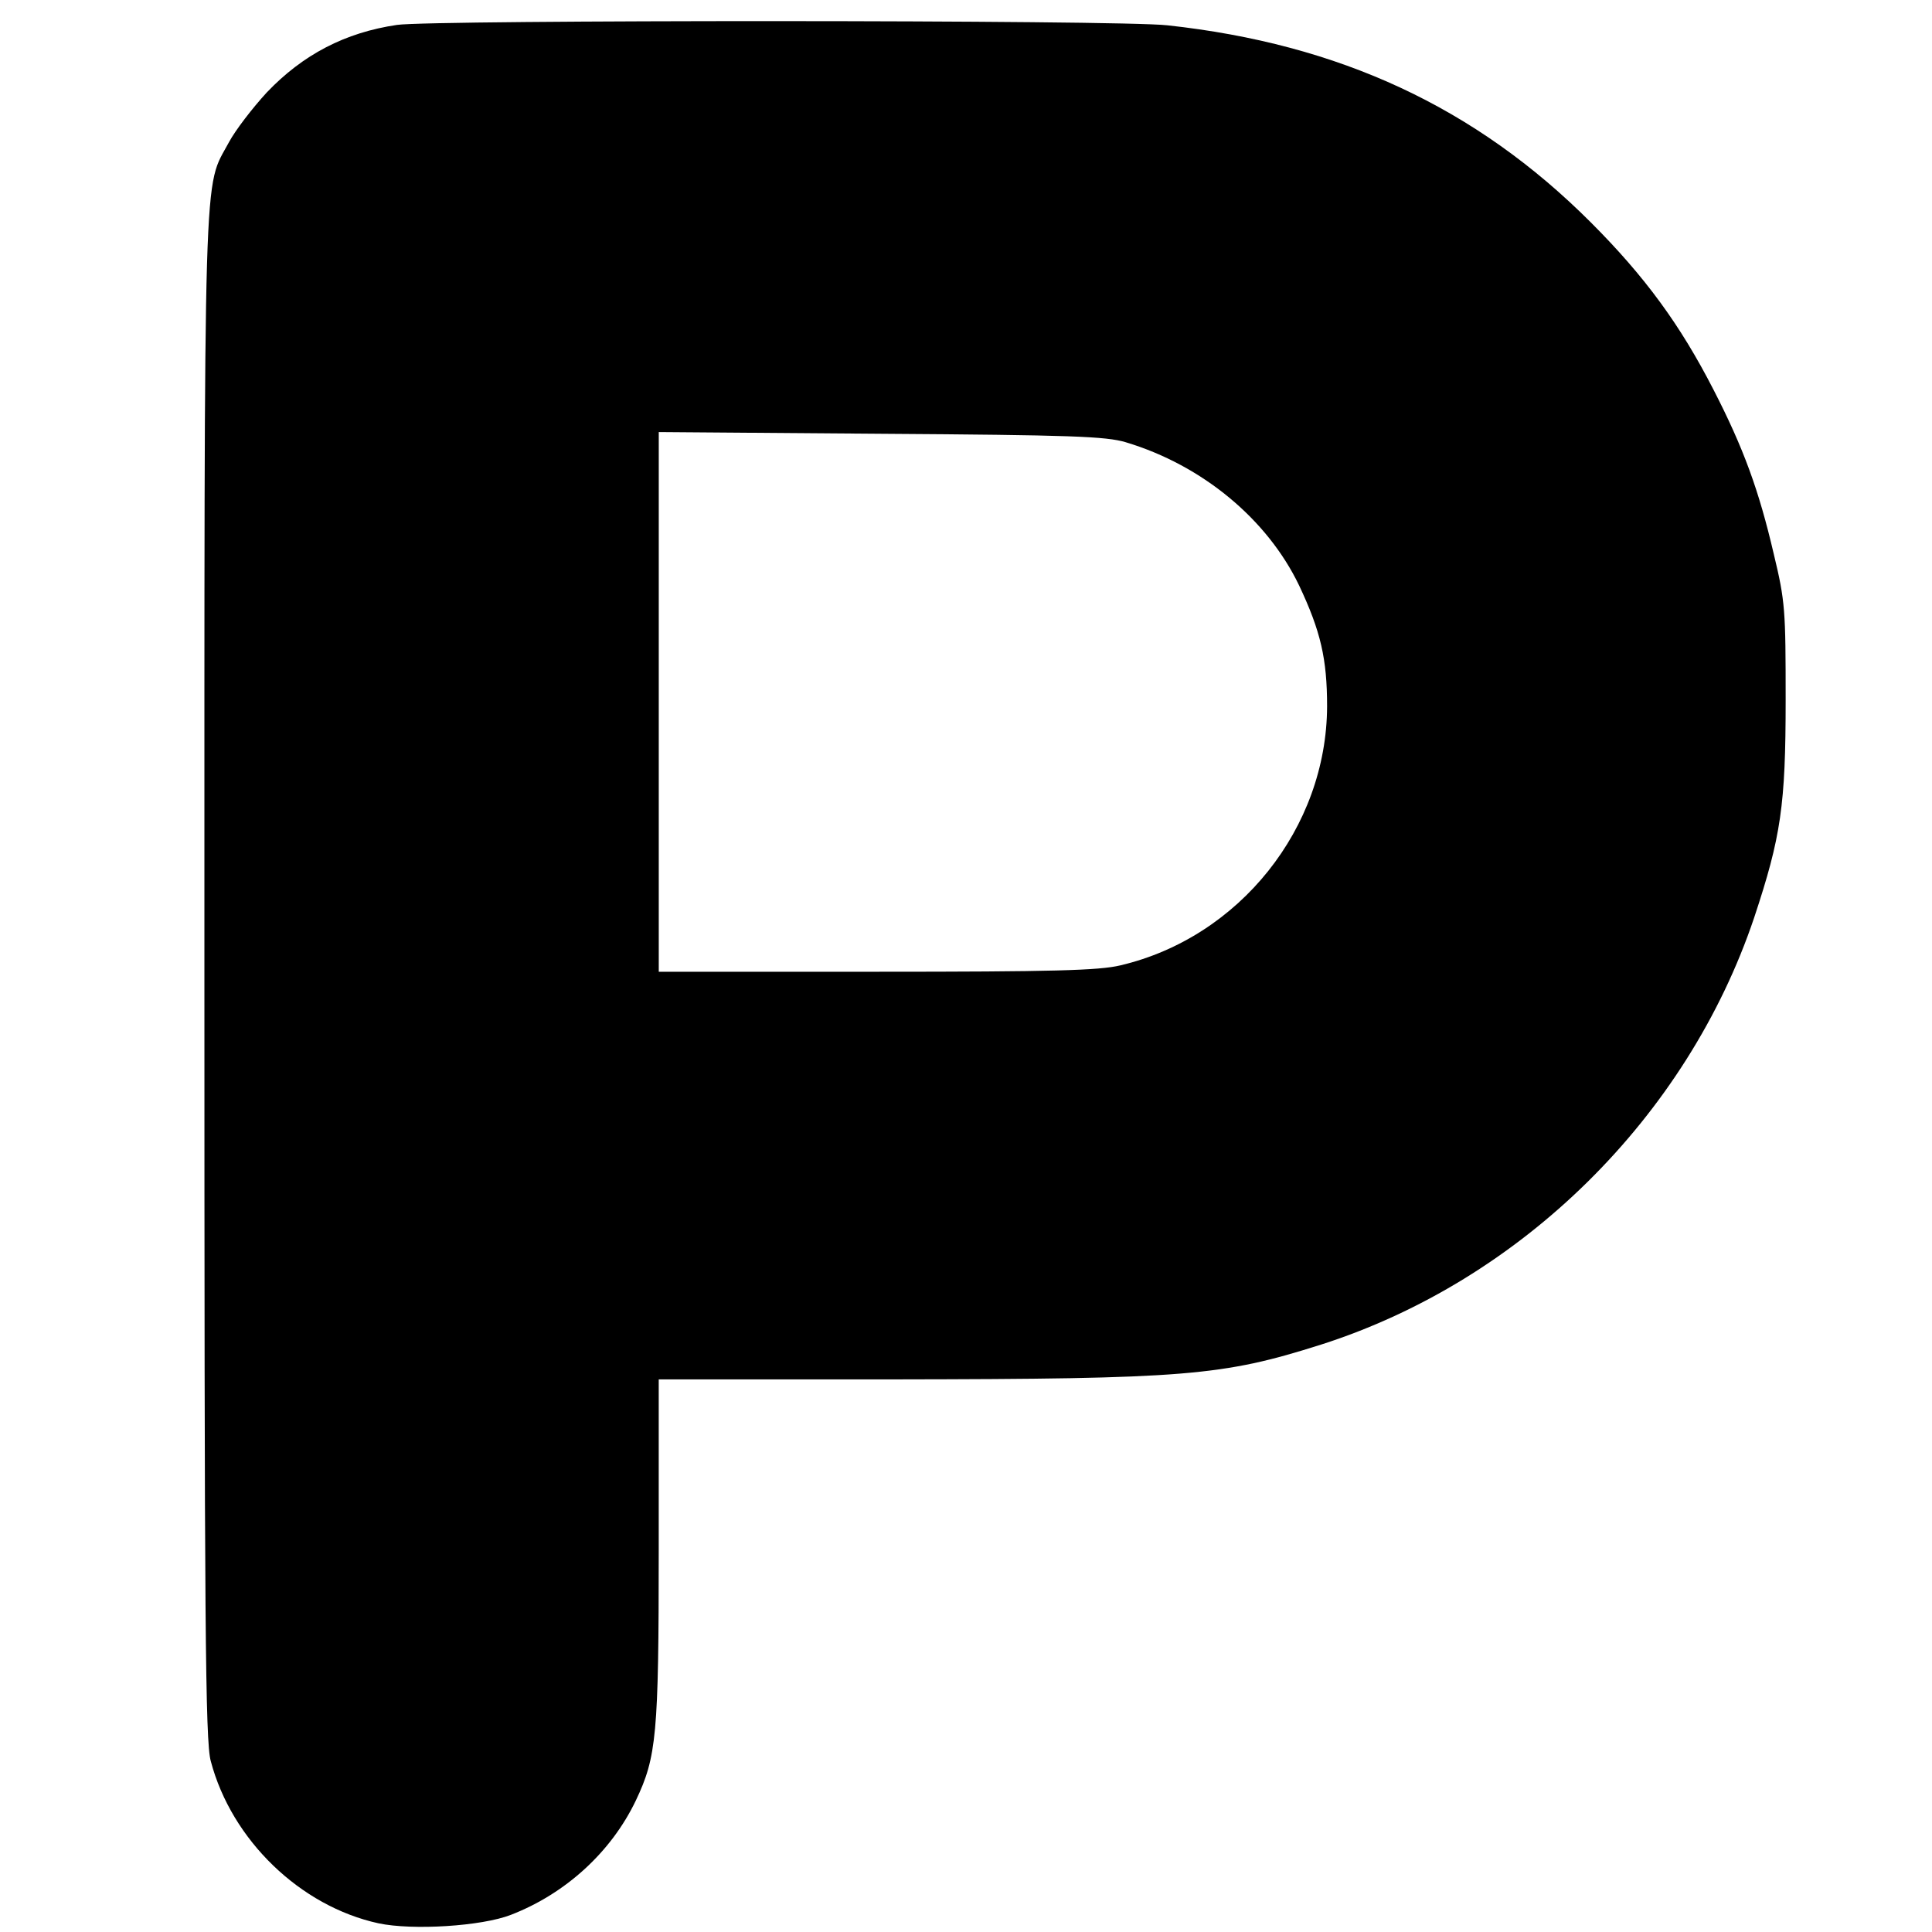
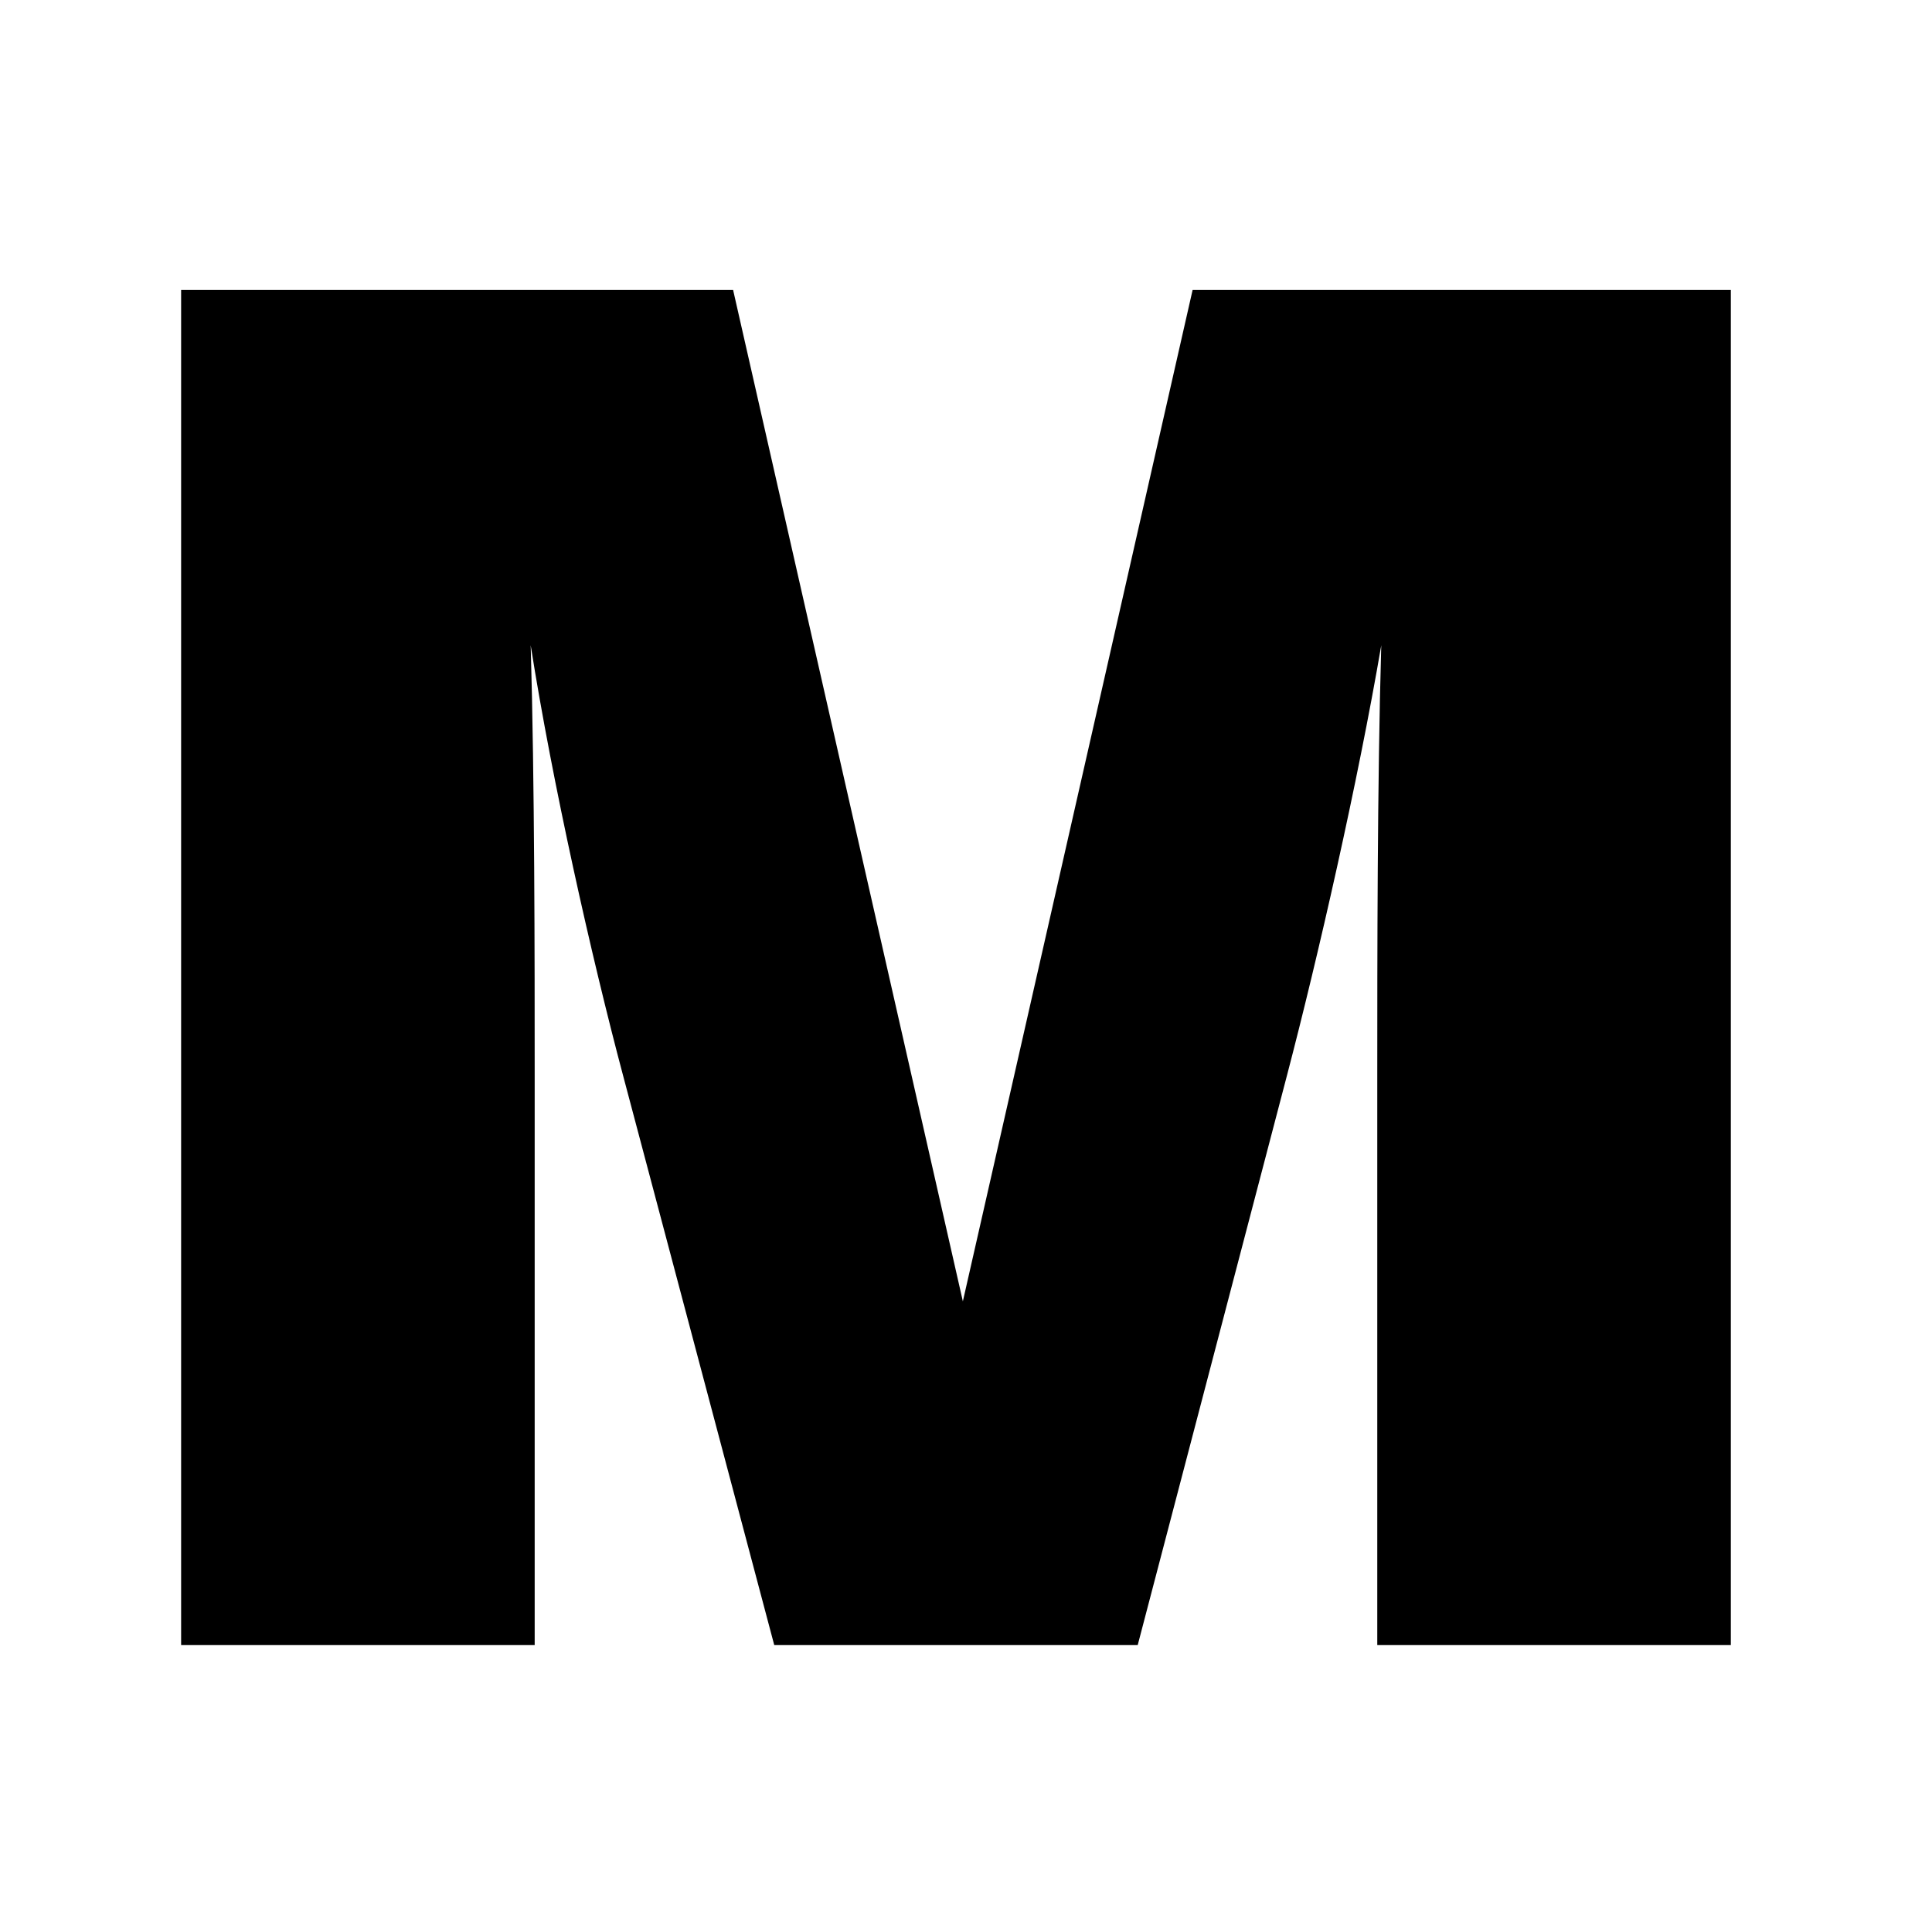
- <svg xmlns="http://www.w3.org/2000/svg" version="1.0" viewBox="0 0 16 16">
-   <g transform="translate(0 500) scale(0.1 -0.1)" fill="#000000" stroke="none">
-     <path d="M 32.894 4997.94 c -4.325 -0.633 -7.806 -2.462 -10.796 -5.591 c -1.196 -1.301 -2.602 -3.13 -3.13 -4.114 c -2.145 -4.009 -2.04 0.07 -2.04 -69.063 c 0 -53.591 0.07 -63.401 0.527 -65.019 c 1.723 -6.541 7.42 -12.026 13.89 -13.433 c 2.813 -0.598 8.545 -0.246 10.971 0.703 c 4.536 1.758 8.299 5.204 10.338 9.459 c 1.723 3.622 1.899 5.45 1.899 20.747 l 0 14.136 l 19.622 0 c 24.017 0.035 27.041 0.281 35.235 2.883 c 16.598 5.31 30.312 18.848 35.868 35.375 c 2.215 6.681 2.602 9.283 2.602 18.004 c 0 7.455 -0.035 8.158 -0.985 12.097 c -1.231 5.275 -2.497 8.756 -4.993 13.609 c -2.743 5.345 -5.661 9.354 -10.162 13.855 c -9.53 9.53 -20.817 14.769 -35.059 16.316 c -3.903 0.457 -60.905 0.457 -63.788 0.035 Z m 60.342 -34.567 c 6.33 -1.899 11.71 -6.365 14.347 -11.85 c 1.793 -3.798 2.321 -6.083 2.321 -10.022 c -0.035 -10.057 -7.244 -19.129 -17.125 -21.45 c -1.758 -0.422 -5.591 -0.527 -20.184 -0.527 l -18.039 0 l 0 22.365 l 0 22.329 l 18.391 -0.141 c 15.754 -0.105 18.637 -0.211 20.29 -0.703 Z" transform="" />
+ <svg xmlns="http://www.w3.org/2000/svg" width="16" height="16" id="svgcontent" viewBox="0 0 16 16">
+   <g stroke="none">
+     <path id="path3722" d="M14.334,2.4 L9.877,2.4 L7.974,10.777 L6.071,2.4 L1.5,2.4 L1.5,13.624 L4.428,13.624 L4.428,8.907 C4.428,7.931 4.428,6.483 4.395,5.344 C4.574,6.483 4.9,7.931 5.16,8.907 L6.412,13.624 L9.422,13.624 L10.658,8.907 C10.918,7.914 11.244,6.483 11.439,5.344 C11.406,6.483 11.406,7.931 11.406,8.907 L11.406,13.624 L14.334,13.624 L14.334,2.4 z" />
  </g>
</svg>
